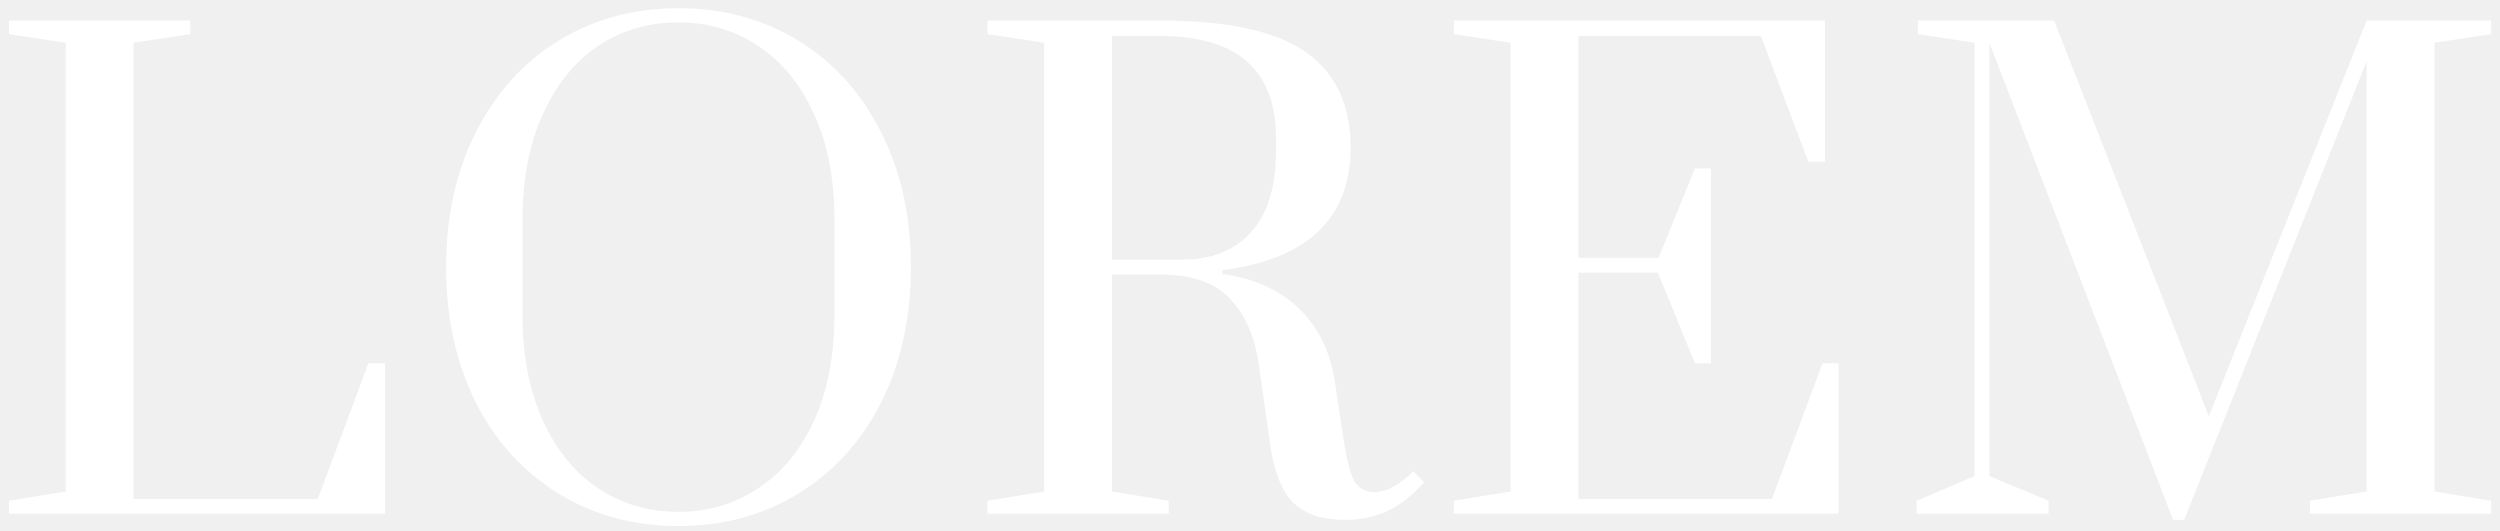
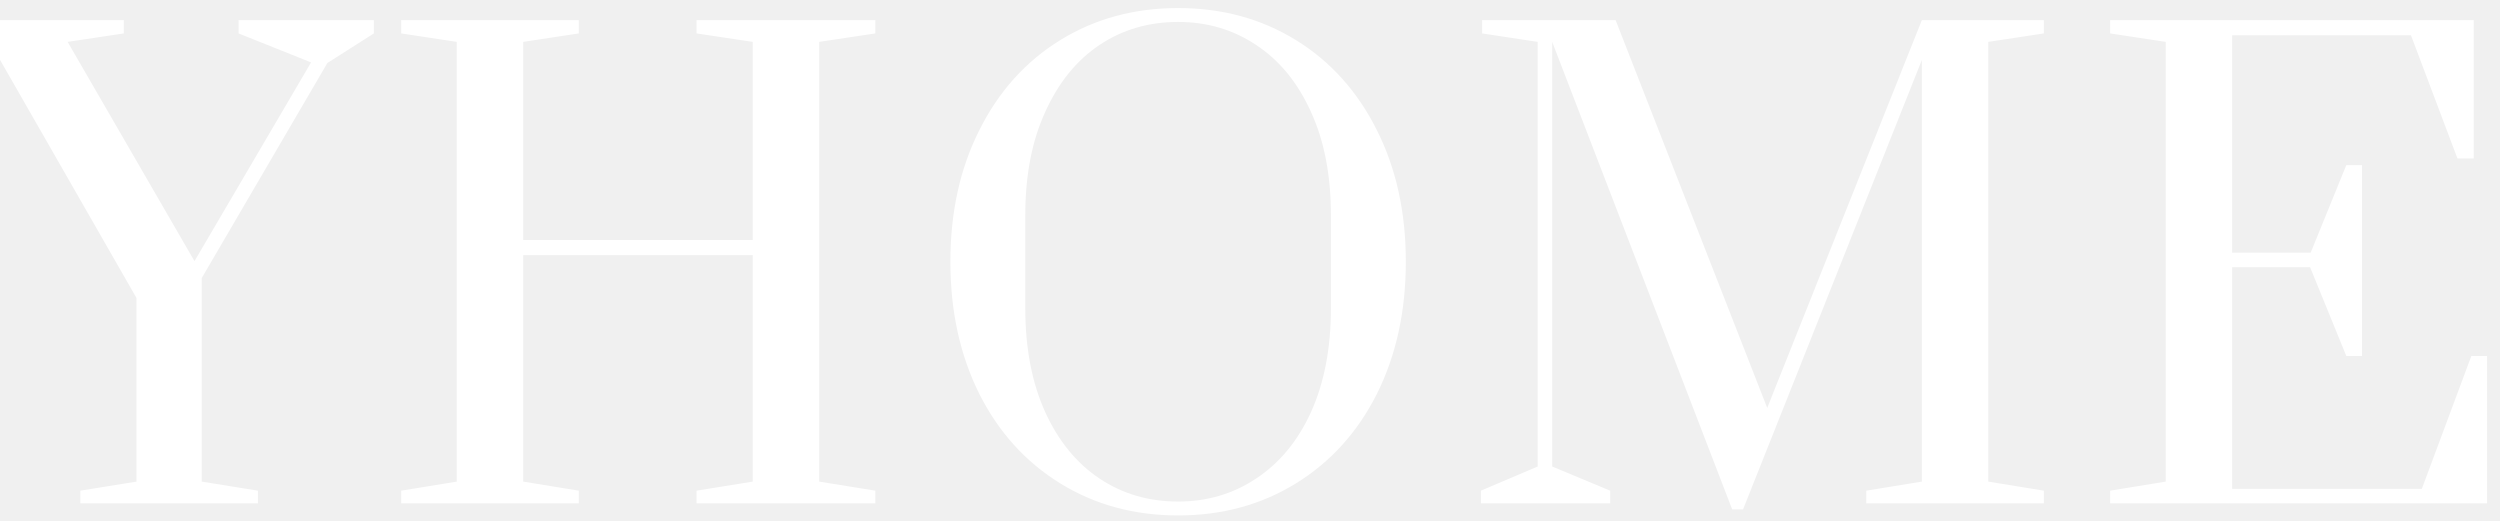
- <svg xmlns="http://www.w3.org/2000/svg" width="146" height="31" viewBox="0 0 146 31" fill="none">
-   <path d="M0.526 30V29.244L3.838 28.704V2.496L0.526 1.992V1.2H11.11V1.992L7.798 2.496V29.136H18.562L21.514 21.216H22.486V30H0.526ZM39.623 30.72C37.008 30.72 34.667 30.084 32.603 28.812C30.54 27.54 28.931 25.764 27.779 23.484C26.628 21.18 26.052 18.552 26.052 15.6C26.052 12.648 26.628 10.032 27.779 7.752C28.931 5.448 30.54 3.66 32.603 2.388C34.667 1.116 37.008 0.48 39.623 0.48C42.239 0.48 44.58 1.116 46.644 2.388C48.708 3.66 50.316 5.448 51.468 7.752C52.62 10.032 53.196 12.648 53.196 15.6C53.196 18.552 52.62 21.18 51.468 23.484C50.316 25.764 48.708 27.54 46.644 28.812C44.58 30.084 42.239 30.72 39.623 30.72ZM39.623 29.892C41.352 29.892 42.9 29.436 44.267 28.524C45.66 27.612 46.752 26.292 47.544 24.564C48.336 22.812 48.731 20.748 48.731 18.372V12.828C48.731 10.452 48.336 8.4 47.544 6.672C46.752 4.92 45.66 3.588 44.267 2.676C42.9 1.764 41.352 1.308 39.623 1.308C37.871 1.308 36.312 1.764 34.944 2.676C33.575 3.588 32.495 4.92 31.703 6.672C30.912 8.4 30.515 10.452 30.515 12.828V18.372C30.515 20.748 30.912 22.812 31.703 24.564C32.495 26.292 33.575 27.612 34.944 28.524C36.312 29.436 37.871 29.892 39.623 29.892ZM78.587 30.36C77.243 30.36 76.234 30.036 75.562 29.388C74.891 28.74 74.434 27.636 74.195 26.076L73.51 21.252C73.27 19.62 72.707 18.348 71.819 17.436C70.954 16.5 69.599 16.032 67.751 16.032H64.942V28.704L68.254 29.244V30H57.67V29.244L60.983 28.704V2.496L57.67 1.992V1.2H67.751C71.662 1.2 74.495 1.812 76.246 3.036C77.999 4.26 78.874 6.12 78.874 8.616C78.874 12.744 76.379 15.132 71.386 15.78V15.996C73.234 16.26 74.71 16.92 75.814 17.976C76.942 19.032 77.65 20.436 77.939 22.188L78.406 25.284C78.599 26.628 78.814 27.54 79.055 28.02C79.319 28.5 79.715 28.74 80.243 28.74C80.603 28.74 80.987 28.632 81.394 28.416C81.802 28.176 82.186 27.876 82.546 27.516L83.159 28.164C82.463 28.956 81.743 29.52 80.999 29.856C80.254 30.192 79.451 30.36 78.587 30.36ZM68.975 15.168C70.727 15.168 72.082 14.64 73.043 13.584C74.026 12.504 74.519 10.92 74.519 8.832V8.076C74.519 4.092 72.263 2.1 67.751 2.1H64.942V15.168H68.975ZM84.907 30V29.244L88.219 28.704V2.496L84.907 1.992V1.2H106.579V9.444H105.607L102.835 2.1H92.179V15.06H96.859L98.983 9.84H99.919V21.216H98.983L96.823 15.924H92.179V29.136H103.483L106.435 21.216H107.371V30H84.907ZM126.908 30.36L116.18 2.496V27.804L119.636 29.244V30H111.932V29.244L115.316 27.804V2.496L112.004 1.992V1.2H119.96L128.996 24.312L138.212 1.2H145.484V1.992L142.172 2.496V28.704L145.484 29.244V30H134.9V29.244L138.212 28.704V3.576L127.556 30.36H126.908Z" fill="white" />
+ <svg xmlns="http://www.w3.org/2000/svg" width="149" height="31" viewBox="0 0 149 31" fill="none">
+   <path d="M4.787 30V29.244L8.135 28.704V17.76L-0.613 2.496L-3.457 1.992V1.2H7.379V1.992L4.031 2.496L11.591 15.564L18.539 3.72L14.219 1.992V1.2H22.283V1.992L19.511 3.756L12.023 16.572V28.704L15.371 29.244V30H4.787ZM23.911 30V29.244L27.223 28.704V2.496L23.911 1.992V1.2H34.495V1.992L31.183 2.496V14.304H44.863V2.496L41.515 1.992V1.2H52.171V1.992L48.823 2.496V28.704L52.171 29.244V30H41.515V29.244L44.863 28.704V15.204H31.183V28.704L34.495 29.244V30H23.911ZM70.215 30.72C67.599 30.72 65.259 30.084 63.195 28.812C61.131 27.54 59.523 25.764 58.371 23.484C57.219 21.18 56.643 18.552 56.643 15.6C56.643 12.648 57.219 10.032 58.371 7.752C59.523 5.448 61.131 3.66 63.195 2.388C65.259 1.116 67.599 0.48 70.215 0.48C72.831 0.48 75.171 1.116 77.235 2.388C79.299 3.66 80.907 5.448 82.059 7.752C83.211 10.032 83.787 12.648 83.787 15.6C83.787 18.552 83.211 21.18 82.059 23.484C80.907 25.764 79.299 27.54 77.235 28.812C75.171 30.084 72.831 30.72 70.215 30.72ZM70.215 29.892C71.943 29.892 73.491 29.436 74.859 28.524C76.251 27.612 77.343 26.292 78.135 24.564C78.927 22.812 79.323 20.748 79.323 18.372V12.828C79.323 10.452 78.927 8.4 78.135 6.672C77.343 4.92 76.251 3.588 74.859 2.676C73.491 1.764 71.943 1.308 70.215 1.308C68.463 1.308 66.903 1.764 65.535 2.676C64.167 3.588 63.087 4.92 62.295 6.672C61.503 8.4 61.107 10.452 61.107 12.828V18.372C61.107 20.748 61.503 22.812 62.295 24.564C63.087 26.292 64.167 27.612 65.535 28.524C66.903 29.436 68.463 29.892 70.215 29.892ZM103.238 30.36L92.51 2.496V27.804L95.966 29.244V30H88.262V29.244L91.646 27.804V2.496L88.334 1.992V1.2H96.29L105.326 24.312L114.542 1.2H121.814V1.992L118.502 2.496V28.704L121.814 29.244V30H111.23V29.244L114.542 28.704V3.576L103.886 30.36H103.238ZM125.764 30V29.244L129.076 28.704V2.496L125.764 1.992V1.2H147.436V9.444H146.464L143.692 2.1H133.036V15.06H137.716L139.84 9.84H140.776V21.216H139.84L137.68 15.924H133.036V29.136H144.34L147.292 21.216H148.228V30H125.764Z" fill="white" />
</svg>
